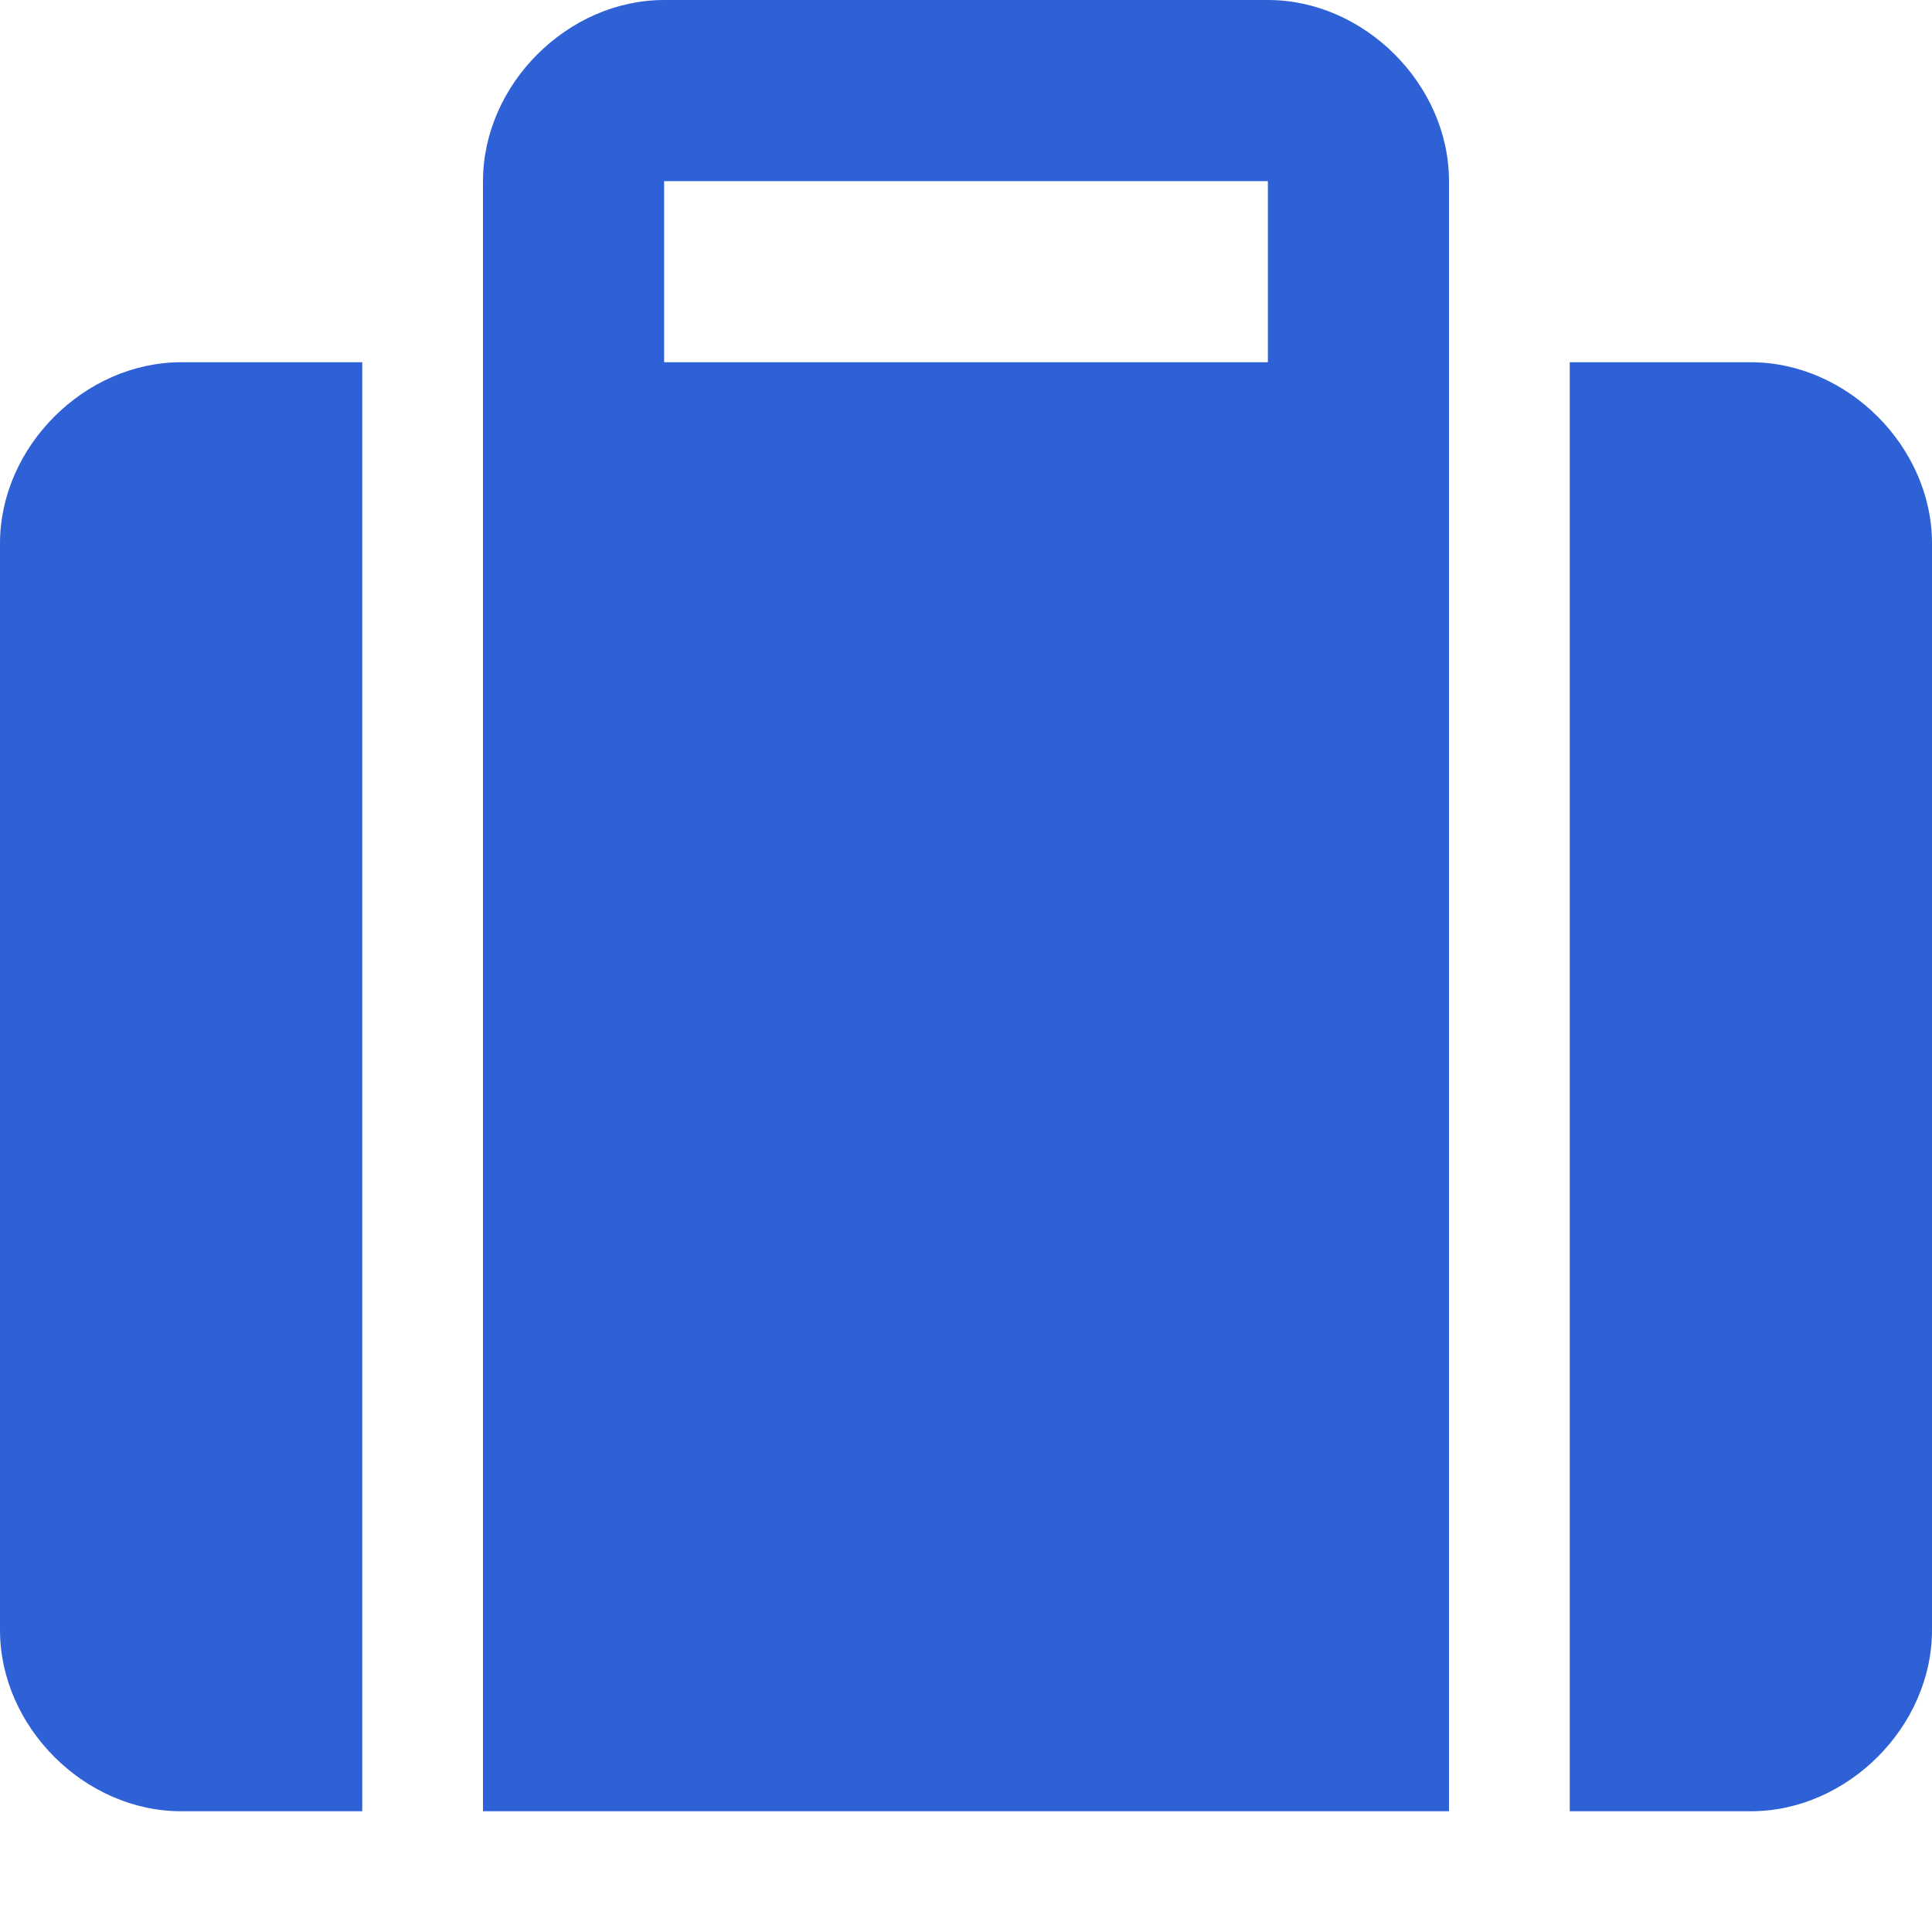
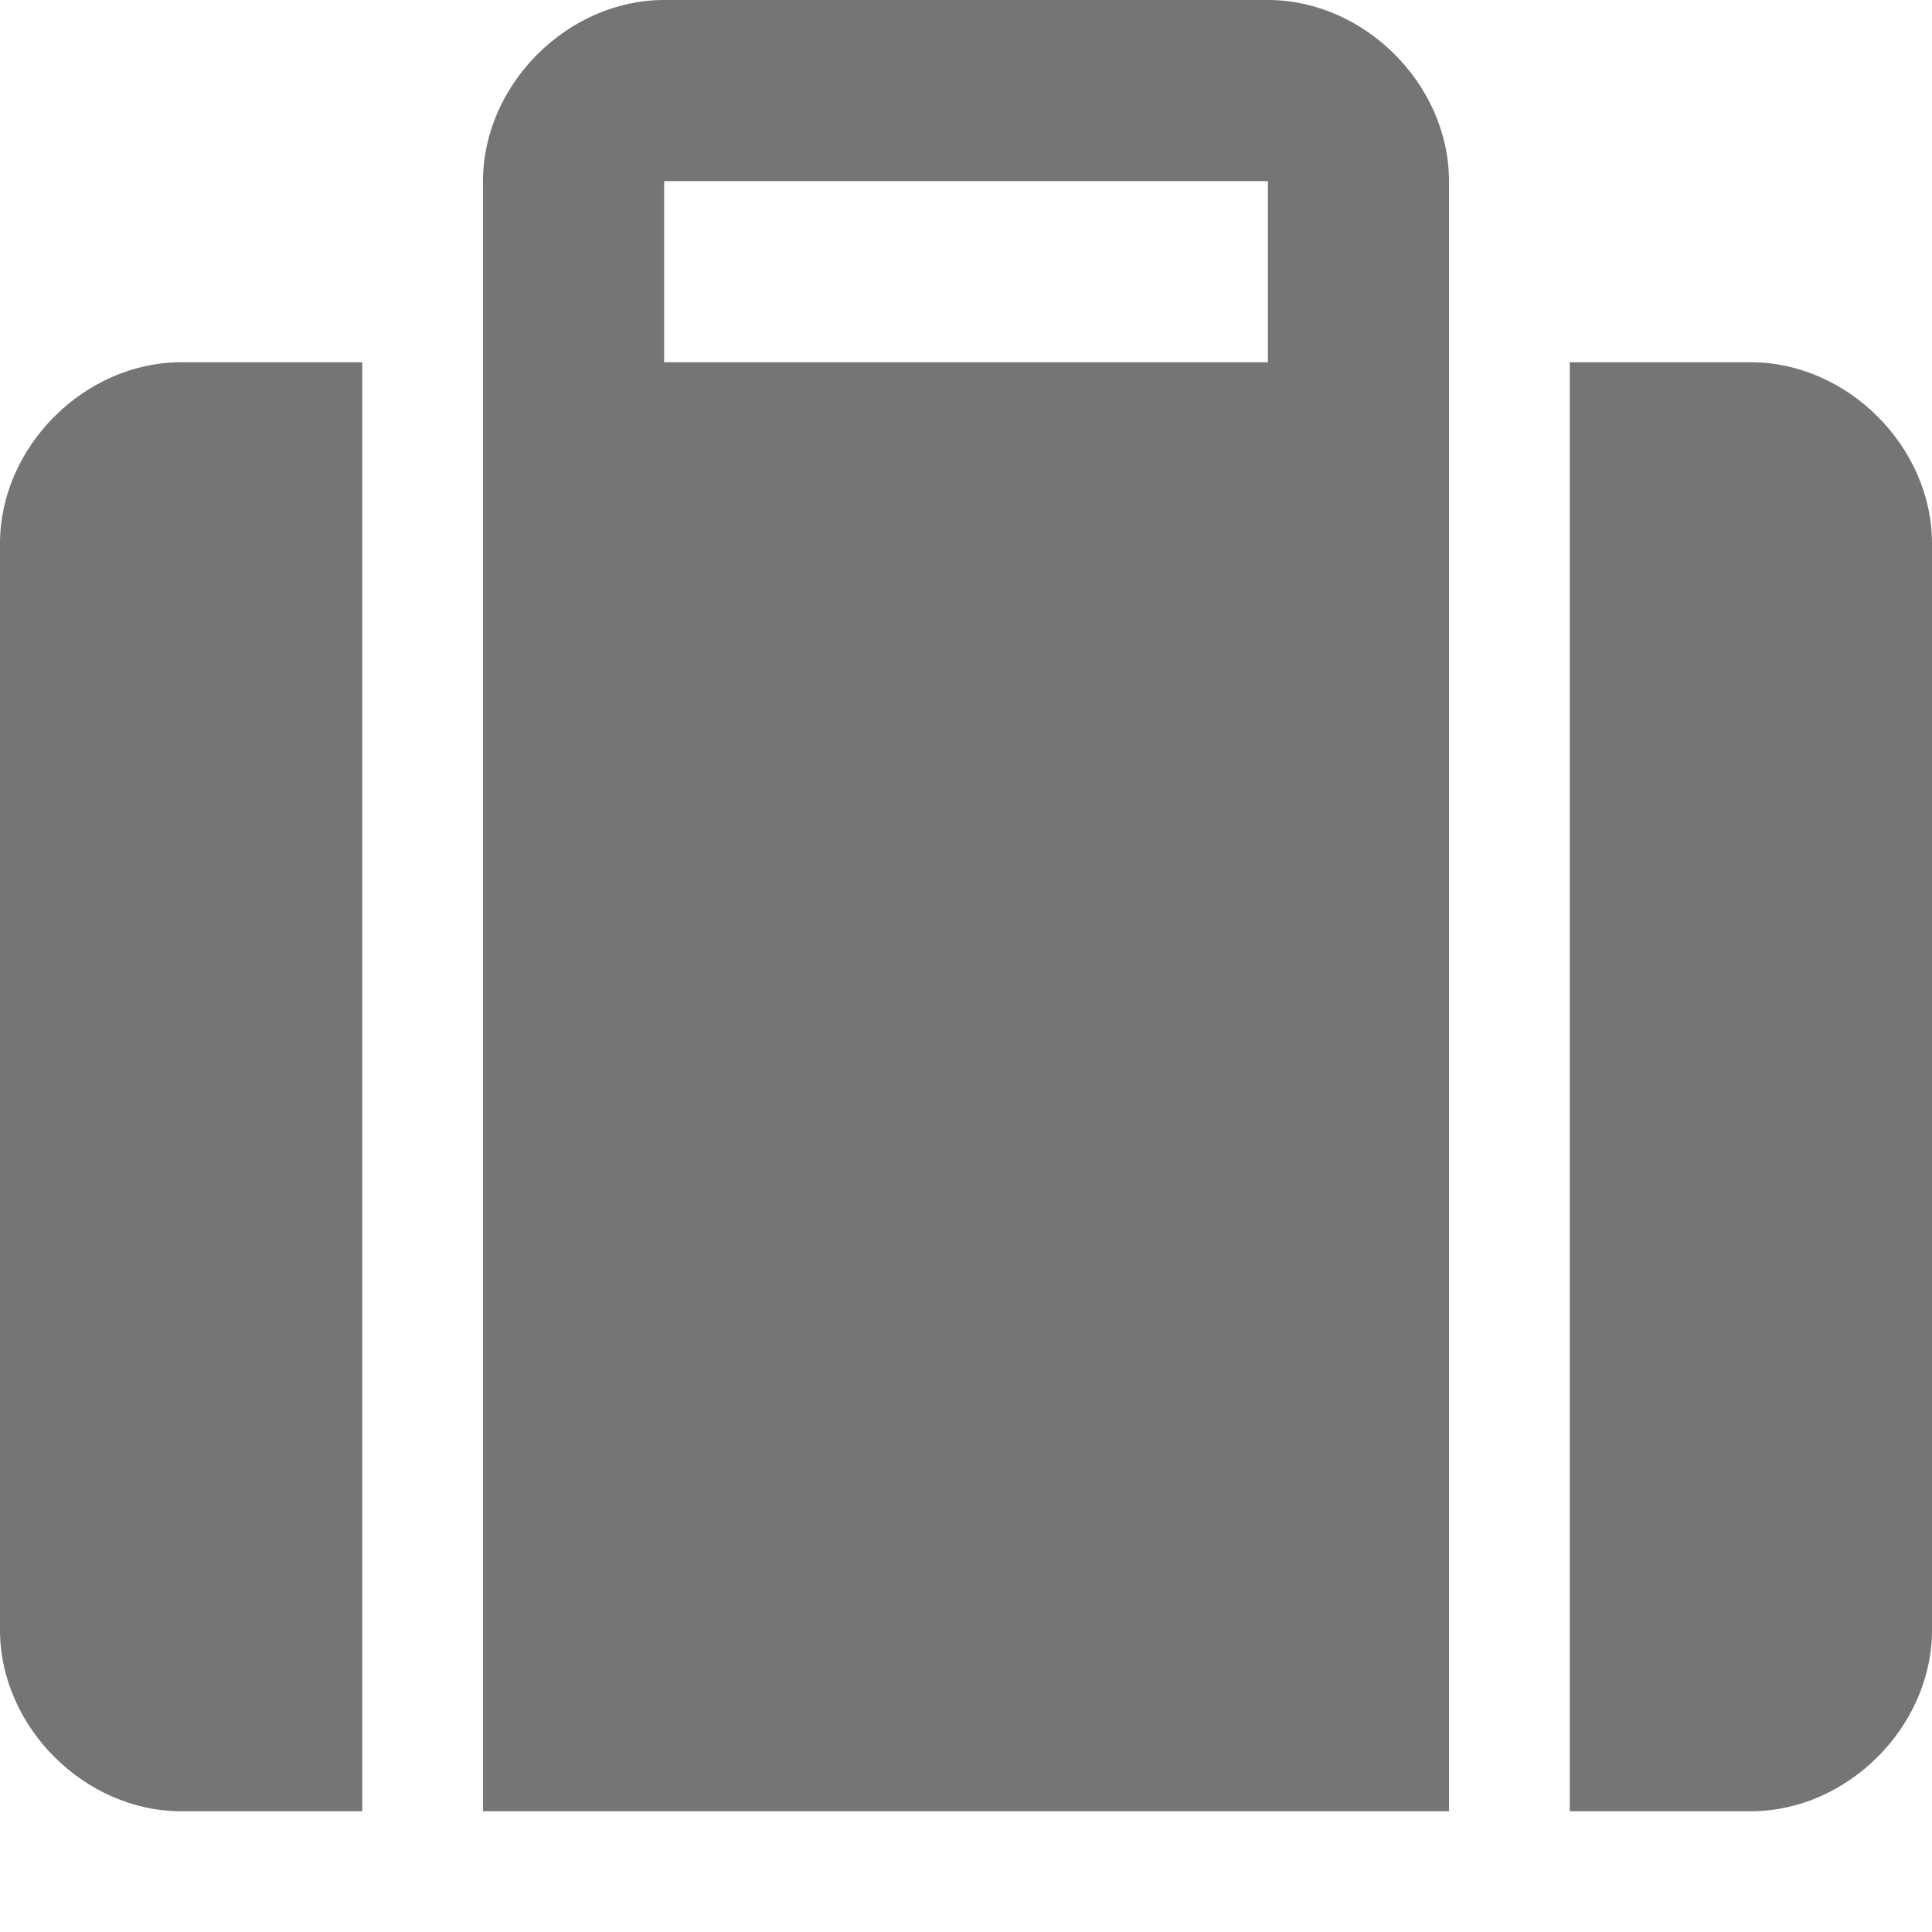
<svg xmlns="http://www.w3.org/2000/svg" viewBox="0 0 512 512">
-   <path fill="#2F61D6" d="M0 144v288C0 457.6 22.41 480 48 480H96V96H48C22.41 96 0 118.4 0 144zM336 0h-160C150.4 0 128 22.41 128 48V480h256V48C384 22.41 361.6 0 336 0zM336 96h-160V48h160V96zM464 96H416v384h48c25.59 0 48-22.41 48-48v-288C512 118.4 489.6 96 464 96z" />
+   <path fill="#757575" d="M0 144v288C0 457.6 22.41 480 48 480H96V96H48C22.41 96 0 118.4 0 144zM336 0h-160C150.4 0 128 22.41 128 48V480h256V48C384 22.41 361.6 0 336 0zM336 96h-160V48h160V96zM464 96H416v384h48c25.59 0 48-22.41 48-48v-288C512 118.4 489.6 96 464 96z" />
</svg>
